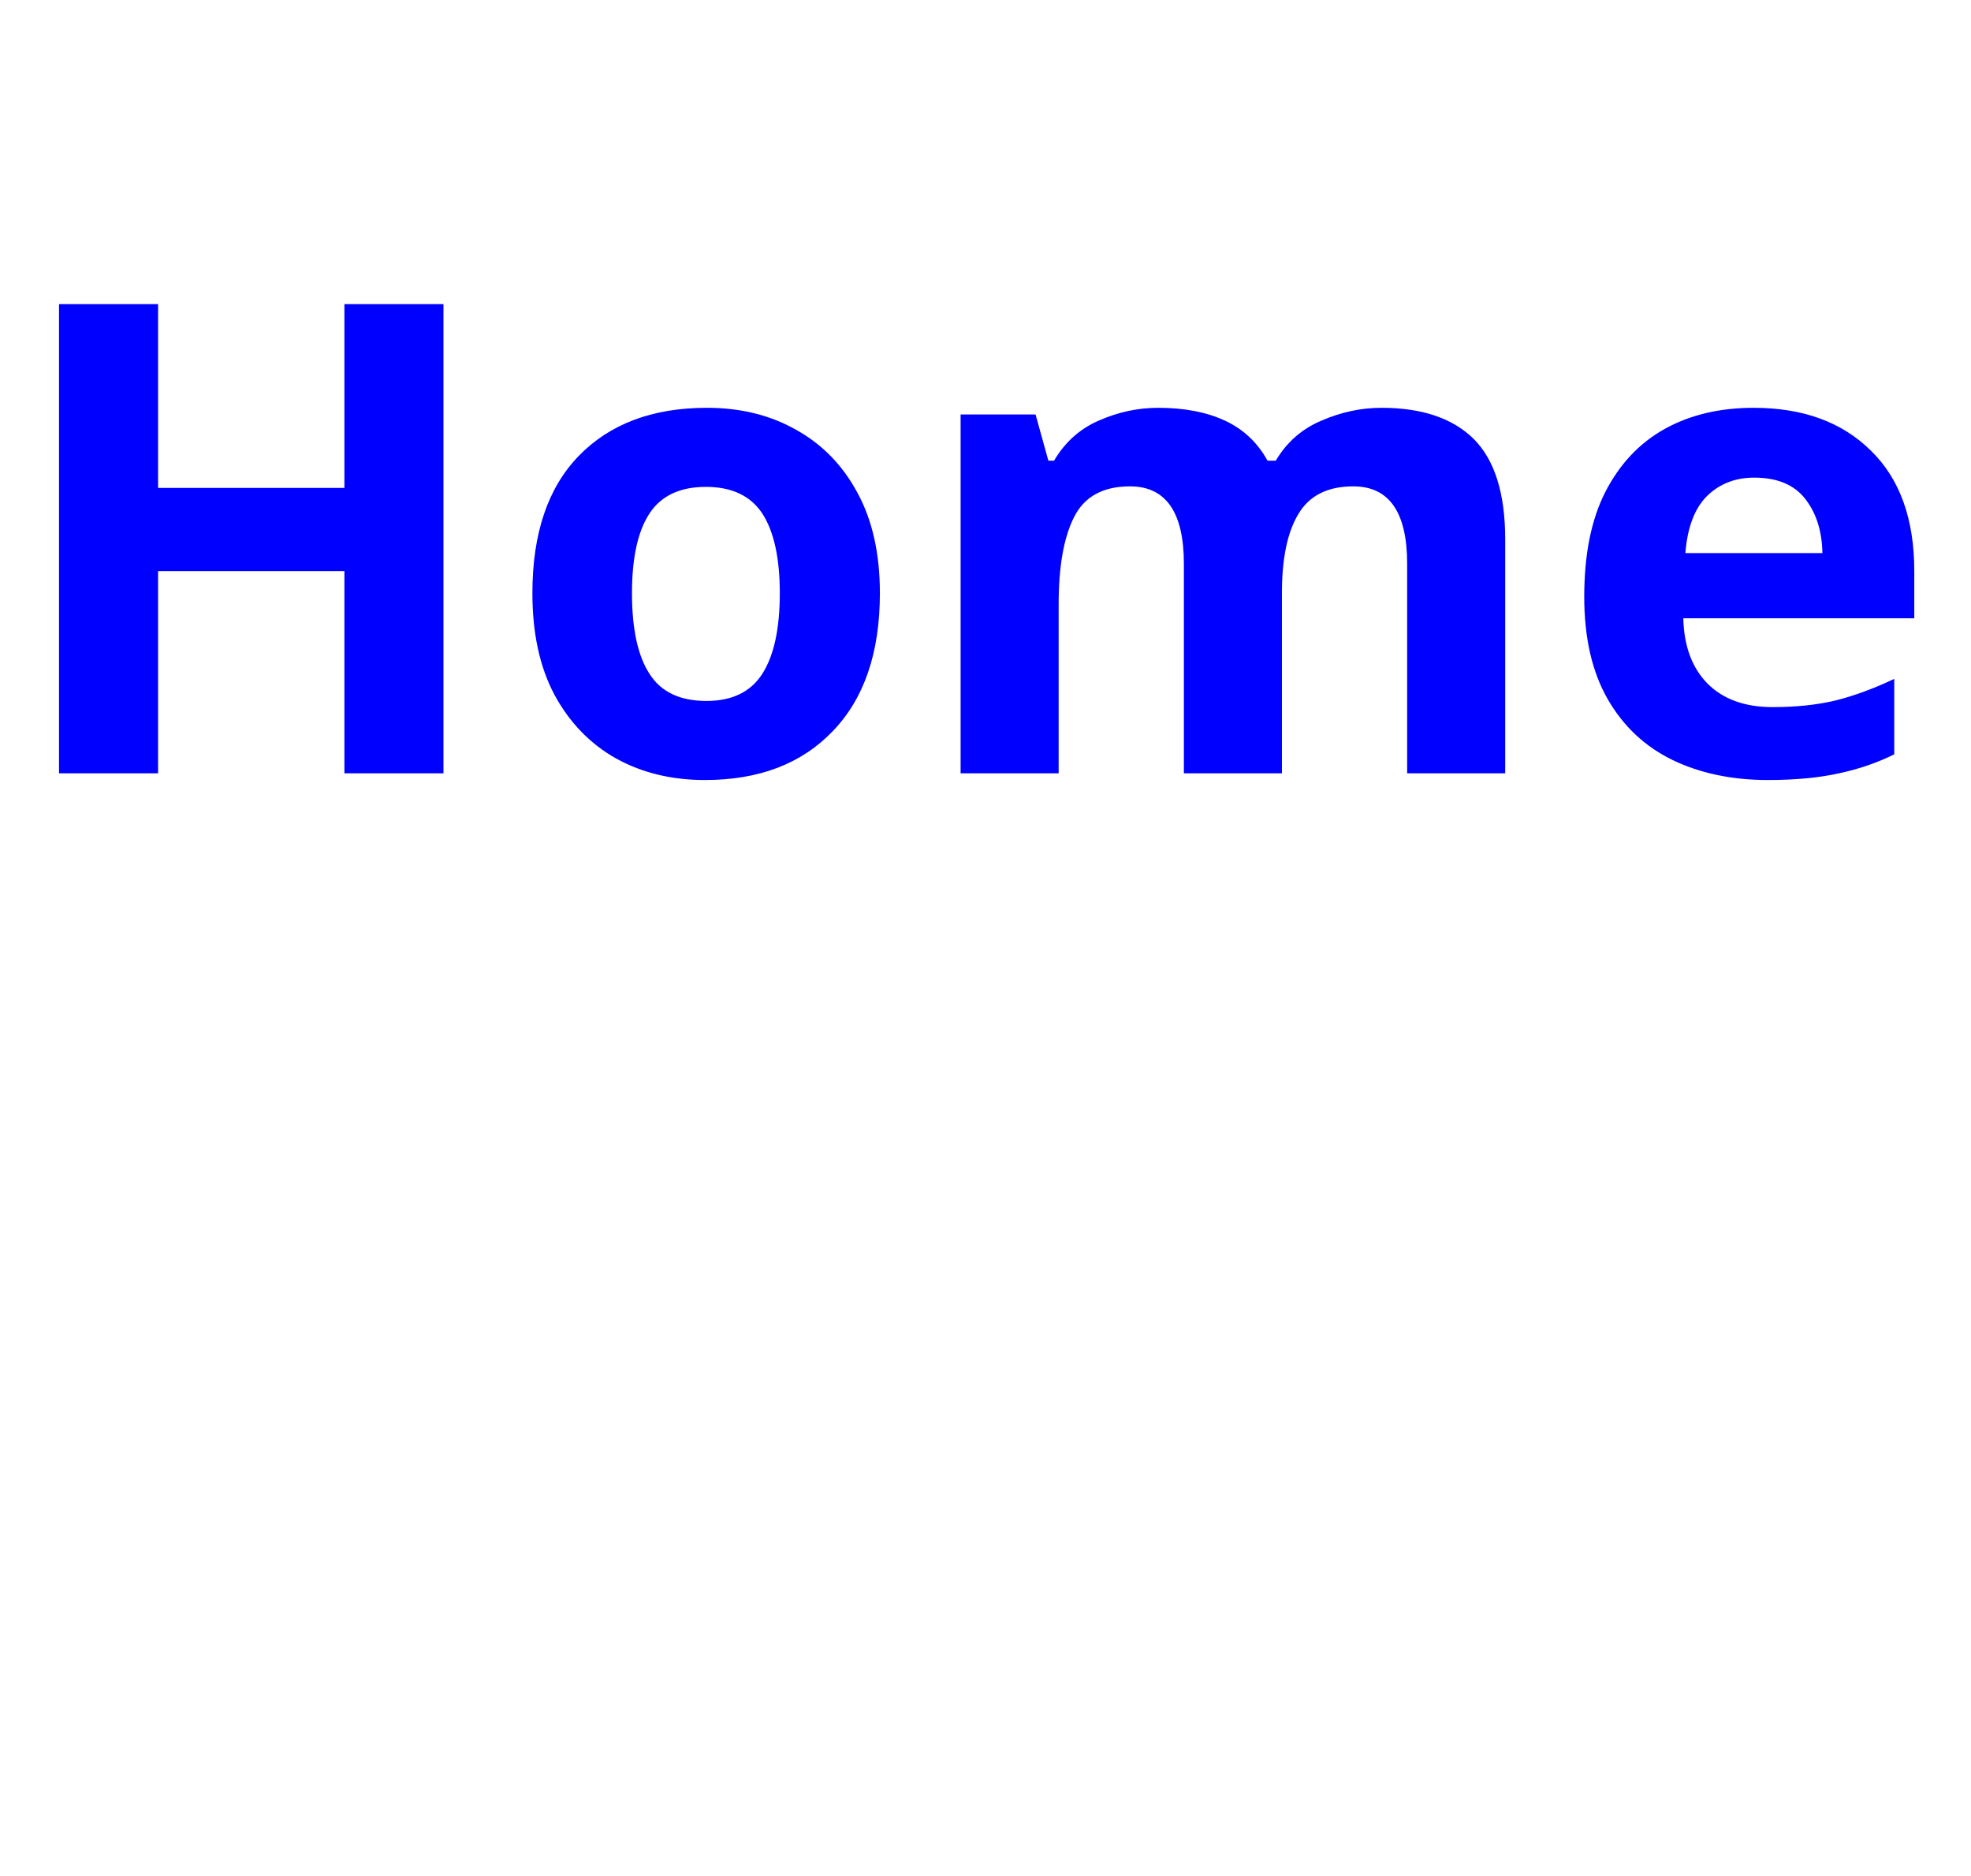
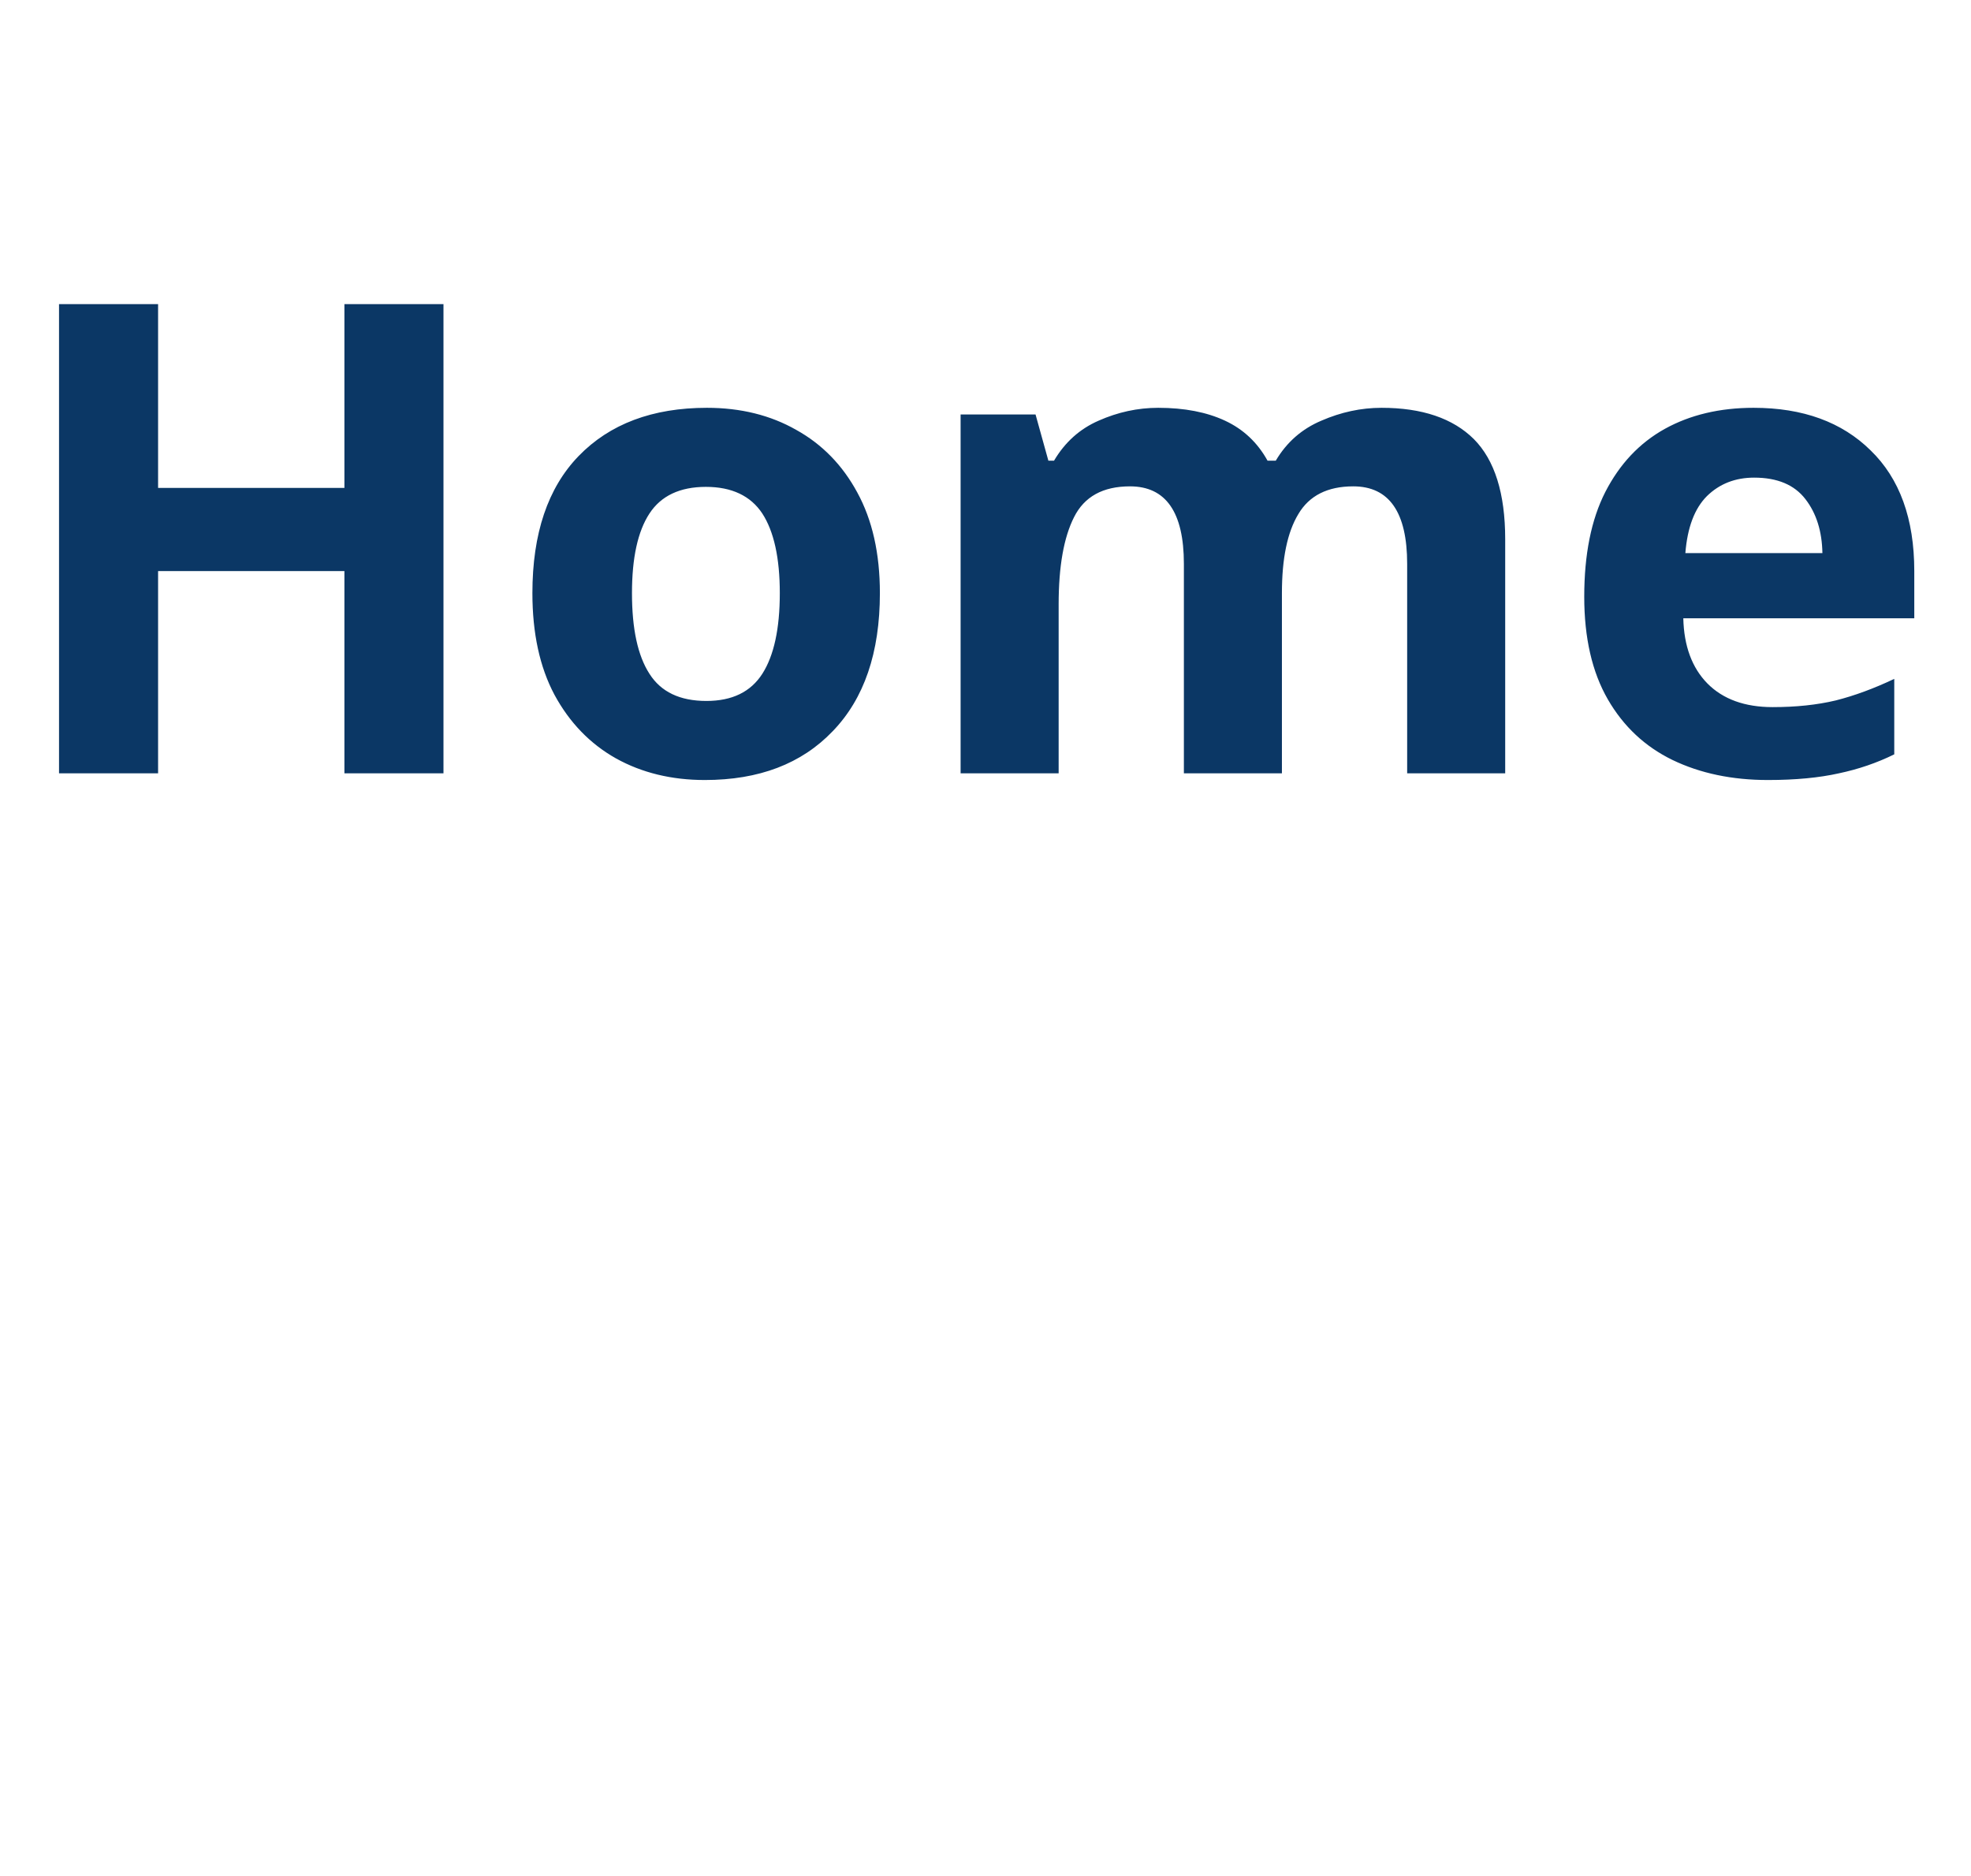
<svg xmlns="http://www.w3.org/2000/svg" width="41px" height="39px" viewBox="0 0 60 10" version="1.1">
  <g id="Page-1" stroke="none" stroke-width="1" fill="none" fill-rule="evenodd">
-     <text x="0" y="0" font-family="sans-serif" font-size="20px" font-weight="bold" fill="blue">Home</text>
+     <text x="0" y="0" font-family="sans-serif" font-size="20px" font-weight="bold" fill="#0b3765">Home</text>
  </g>
</svg>
